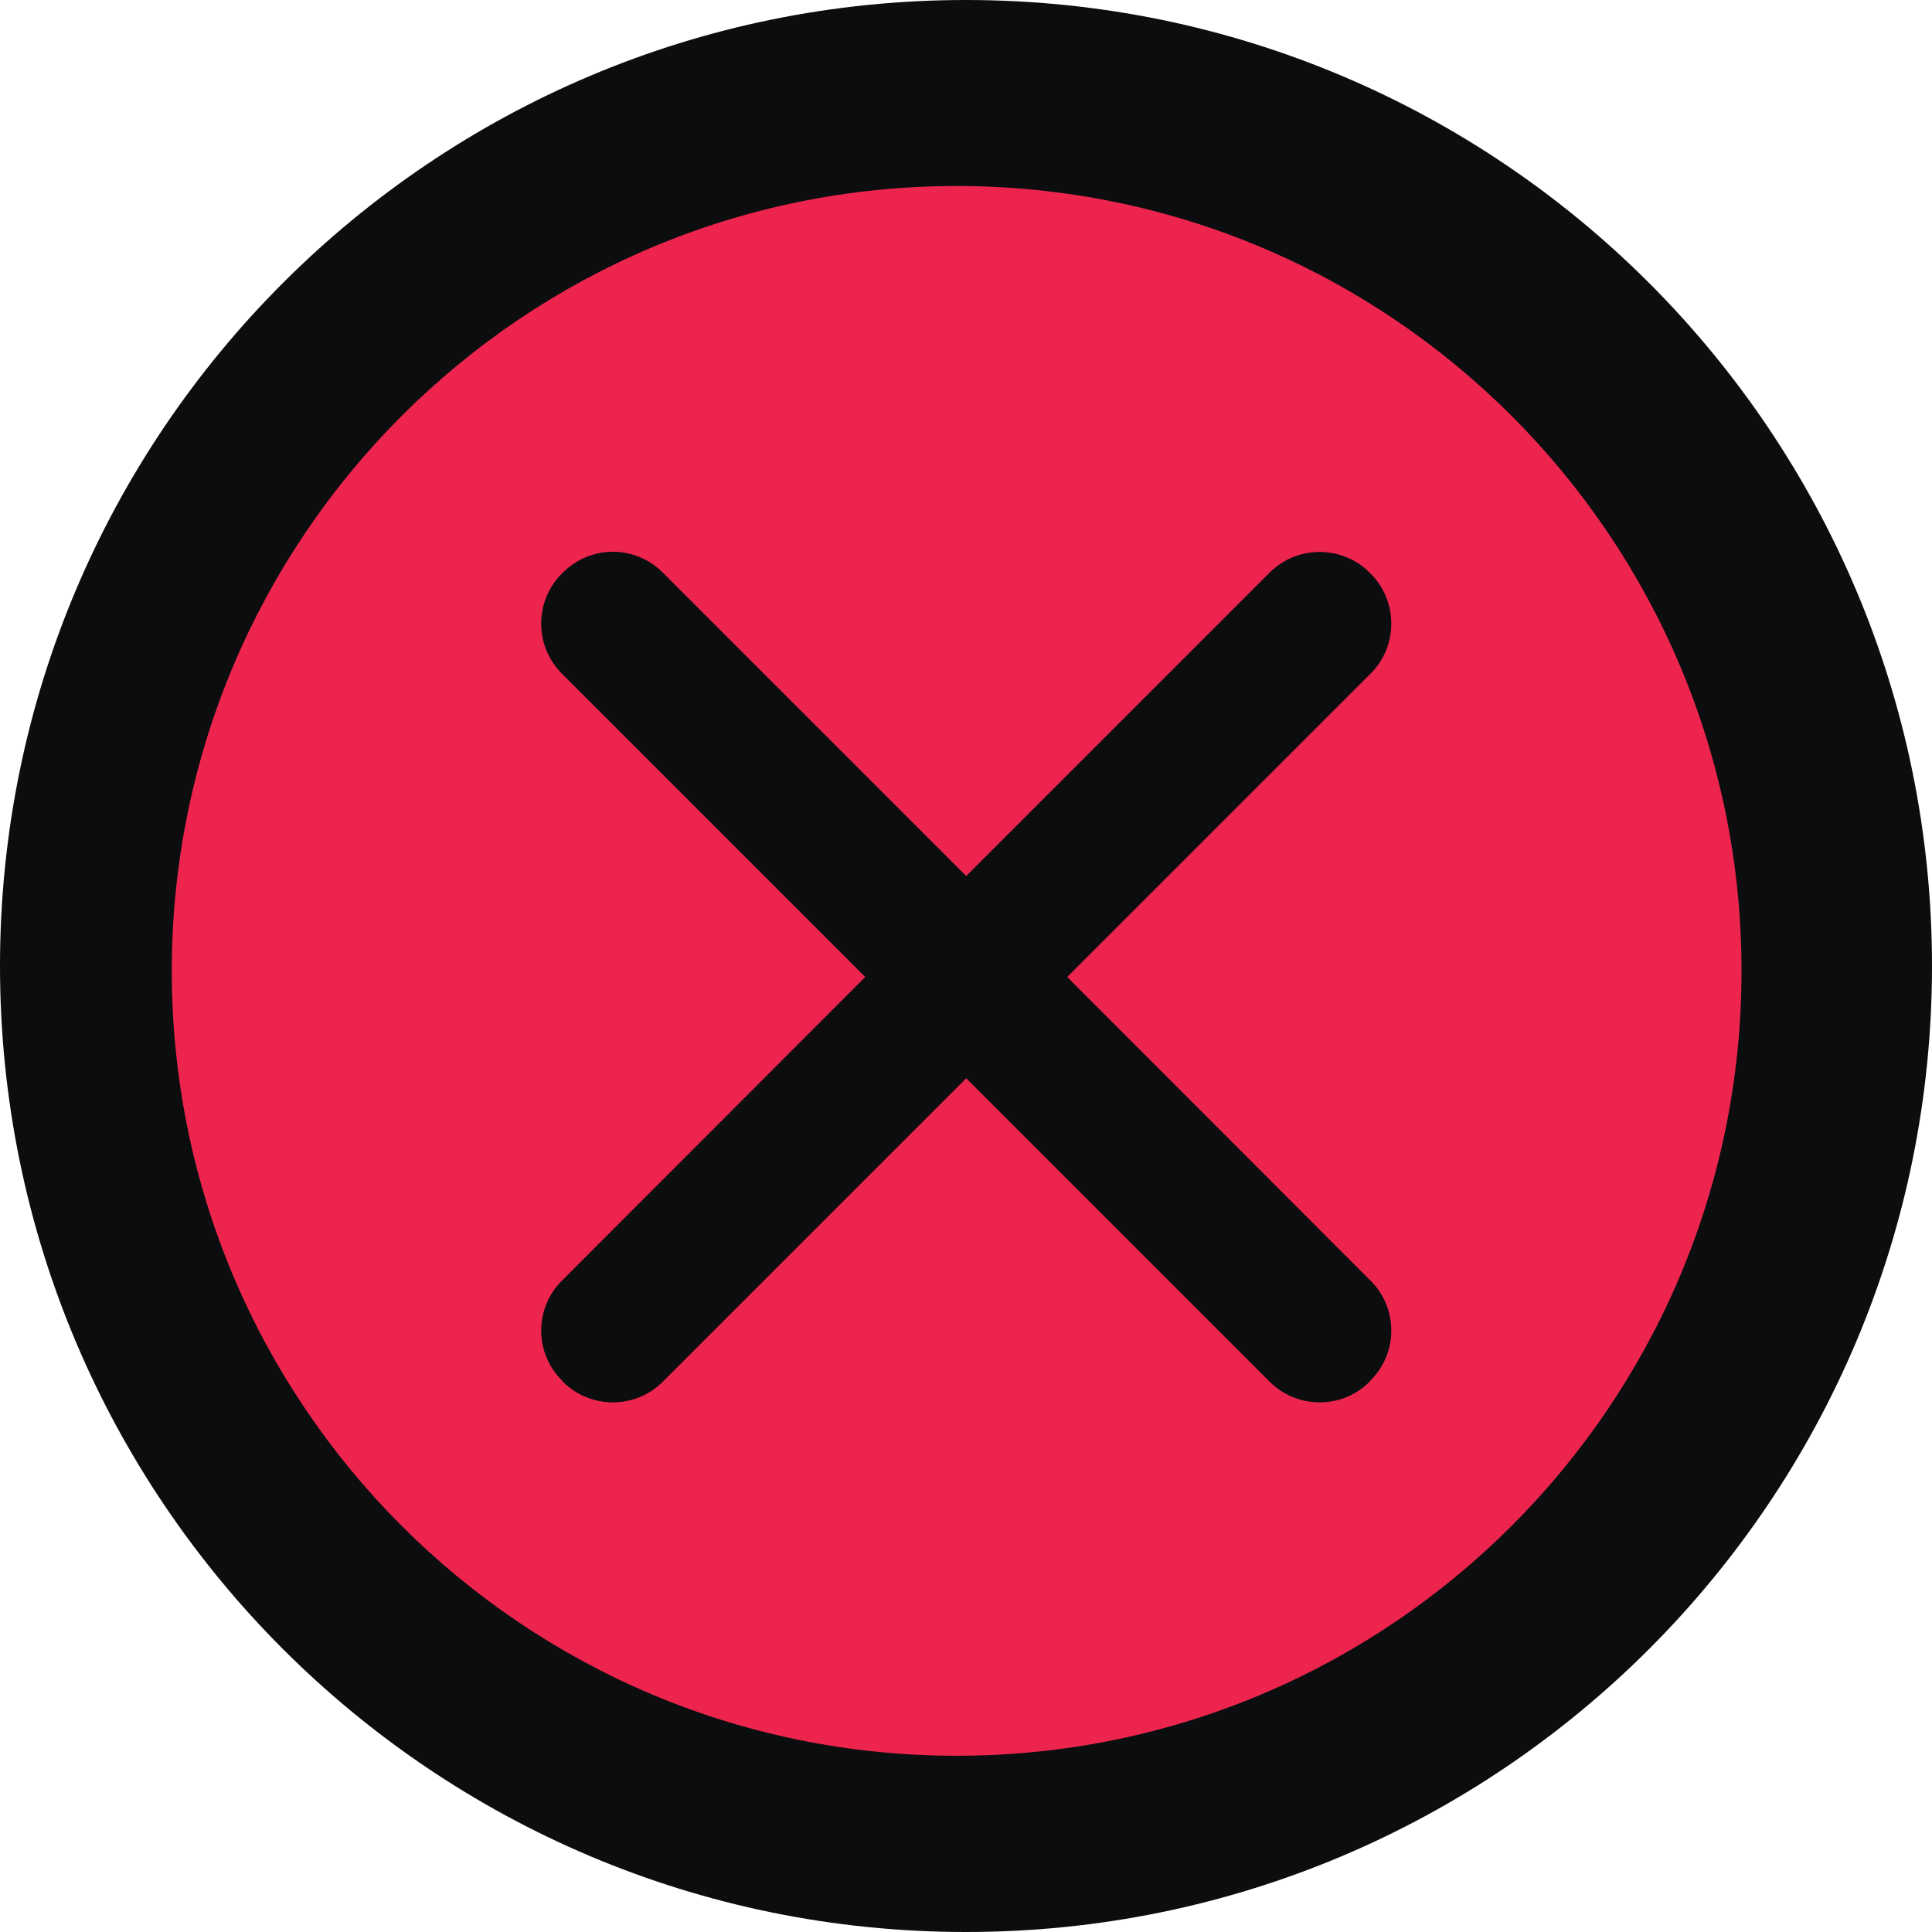
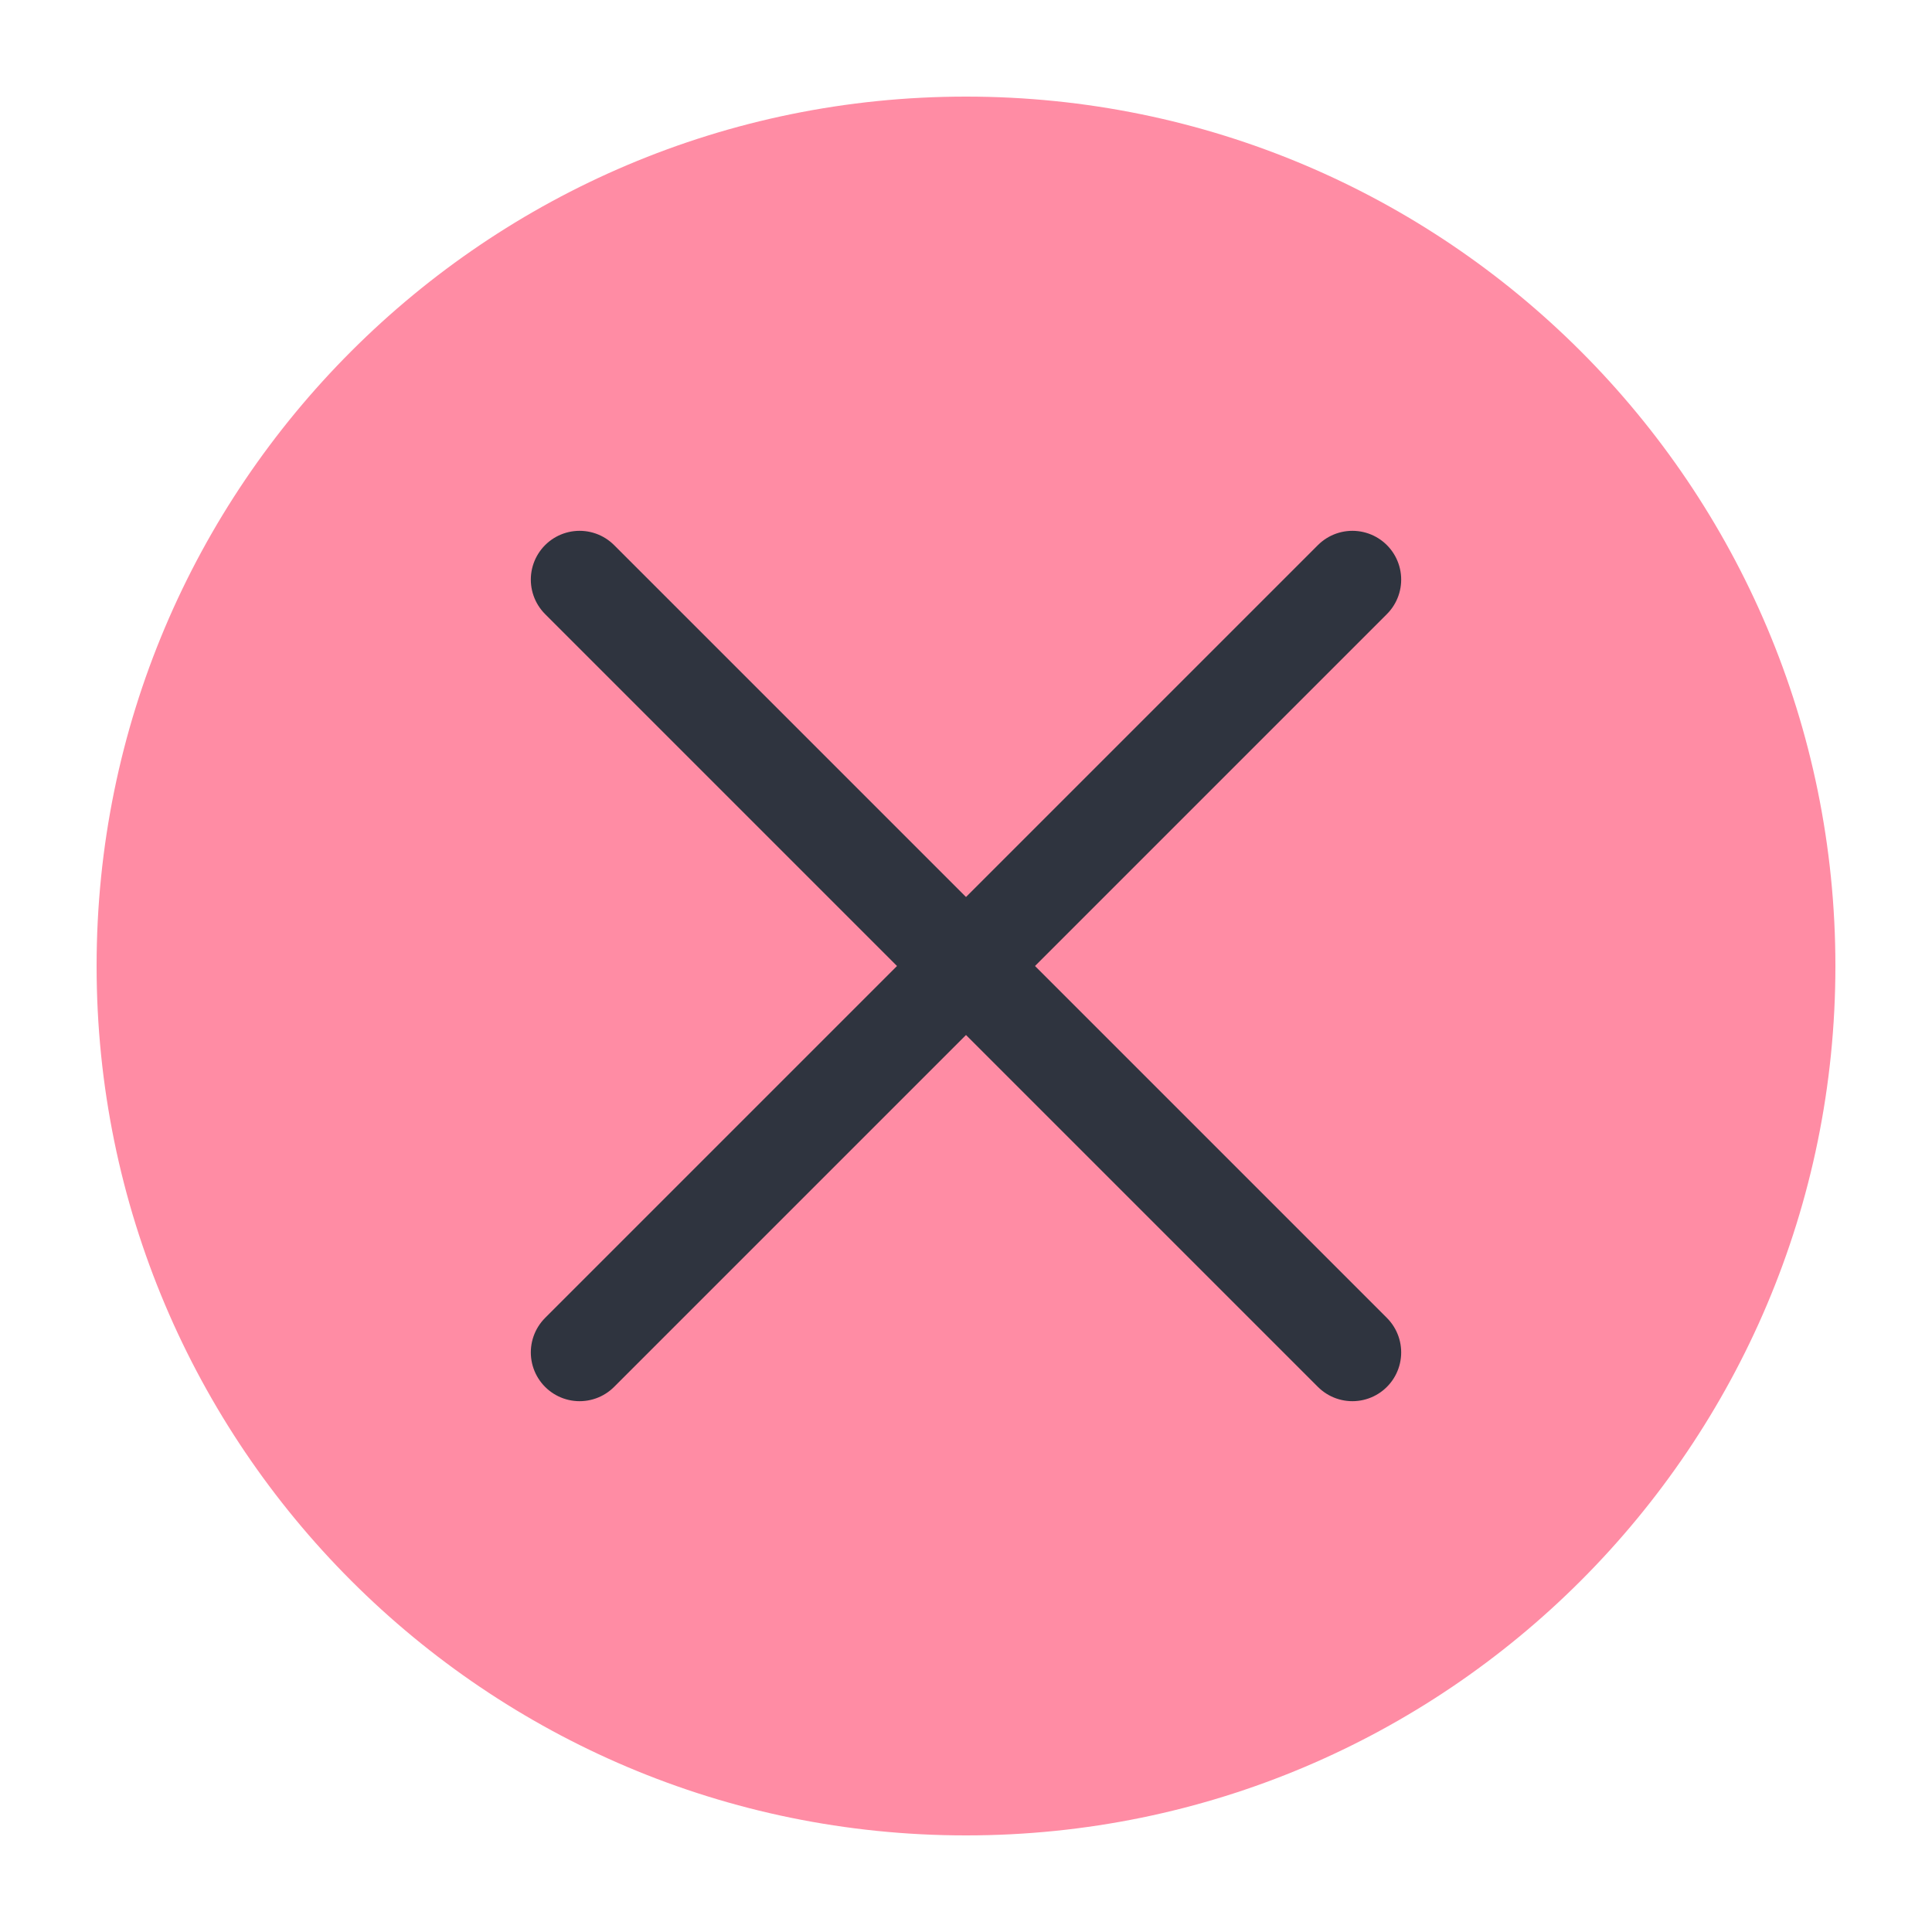
<svg xmlns="http://www.w3.org/2000/svg" viewBox="0 0 50 50" version="1.2" baseProfile="tiny">
  <defs>
</defs>
  <g fill="none" stroke="black" stroke-width="1" fill-rule="evenodd" stroke-linecap="square" stroke-linejoin="bevel">
-     <g fill="#0b0d0f" fill-opacity="1" stroke="none" transform="matrix(0.0548323,0,0,-0.0548323,-1.074,50.4408)" font-family="Noto Sans" font-size="10" font-weight="400" font-style="normal">
-       <path vector-effect="none" fill-rule="evenodd" d="M475.527,8.039 C727.329,8.039 931.458,212.169 931.458,463.974 C931.458,715.781 727.329,919.91 475.527,919.91 C223.717,919.91 19.587,715.781 19.587,463.974 C19.587,212.169 223.717,8.039 475.527,8.039 " />
+     <g fill="#ff8ca4" fill-opacity="1" stroke="none" transform="matrix(2.5,0,0,2.5,2.5,2.5)" font-family="Noto Sans" font-size="10" font-weight="400" font-style="normal">
+       <circle cx="9" cy="9" r="9" />
    </g>
-     <g fill="#ed254e" fill-opacity="1" stroke="none" transform="matrix(0.0548323,0,0,-0.0548323,-1.074,50.4408)" font-family="Noto Sans" font-size="10" font-weight="400" font-style="normal">
-       <path vector-effect="none" fill-rule="evenodd" d="M471.116,91.217 C675.705,91.217 841.56,257.076 841.56,461.669 C841.56,666.262 675.705,832.117 471.116,832.117 C266.52,832.117 100.664,666.262 100.664,461.669 C100.664,257.076 266.52,91.217 471.116,91.217 " />
-     </g>
-     <g fill="#0b0d0f" fill-opacity="1" stroke="none" transform="matrix(0.0548323,0,0,-0.0548323,-1.074,50.4408)" font-family="Noto Sans" font-size="10" font-weight="400" font-style="normal">
-       <path vector-effect="none" fill-rule="evenodd" d="M308.843,659.492 C300.317,659.492 291.777,656.167 285.308,649.698 L284.723,649.113 C271.782,636.173 271.782,614.982 284.723,602.042 L427.981,458.784 L284.723,315.38 C271.786,302.444 271.786,281.395 284.723,268.456 L285.308,267.725 C298.243,254.786 319.439,254.786 332.378,267.725 L475.636,410.983 L618.894,267.725 C631.831,254.786 653.025,254.786 665.965,267.725 L666.549,268.456 C679.485,281.392 679.485,302.444 666.549,315.38 L523.291,458.784 L666.549,602.042 C679.485,614.982 679.489,636.177 666.549,649.113 L665.965,649.698 C653.021,662.633 631.831,662.633 618.894,649.698 L475.636,506.44 L332.378,649.698 C325.908,656.167 317.369,659.492 308.843,659.492 " />
+     <g fill="none" stroke="#2f343f" stroke-opacity="1" stroke-width="1.01" stroke-linecap="round" stroke-linejoin="miter" stroke-miterlimit="2" transform="matrix(2.5,0,0,2.5,2.5,2.5)" font-family="Noto Sans" font-size="10" font-weight="400" font-style="normal">
+       <polyline fill="none" vector-effect="none" points="5,5 13,13 " />
+       <polyline fill="none" vector-effect="none" points="13,5 5,13 " />
    </g>
    <g fill="none" stroke="#000000" stroke-opacity="1" stroke-width="1" stroke-linecap="square" stroke-linejoin="bevel" transform="matrix(1,0,0,1,0,0)" font-family="Noto Sans" font-size="10" font-weight="400" font-style="normal">
</g>
  </g>
</svg>
